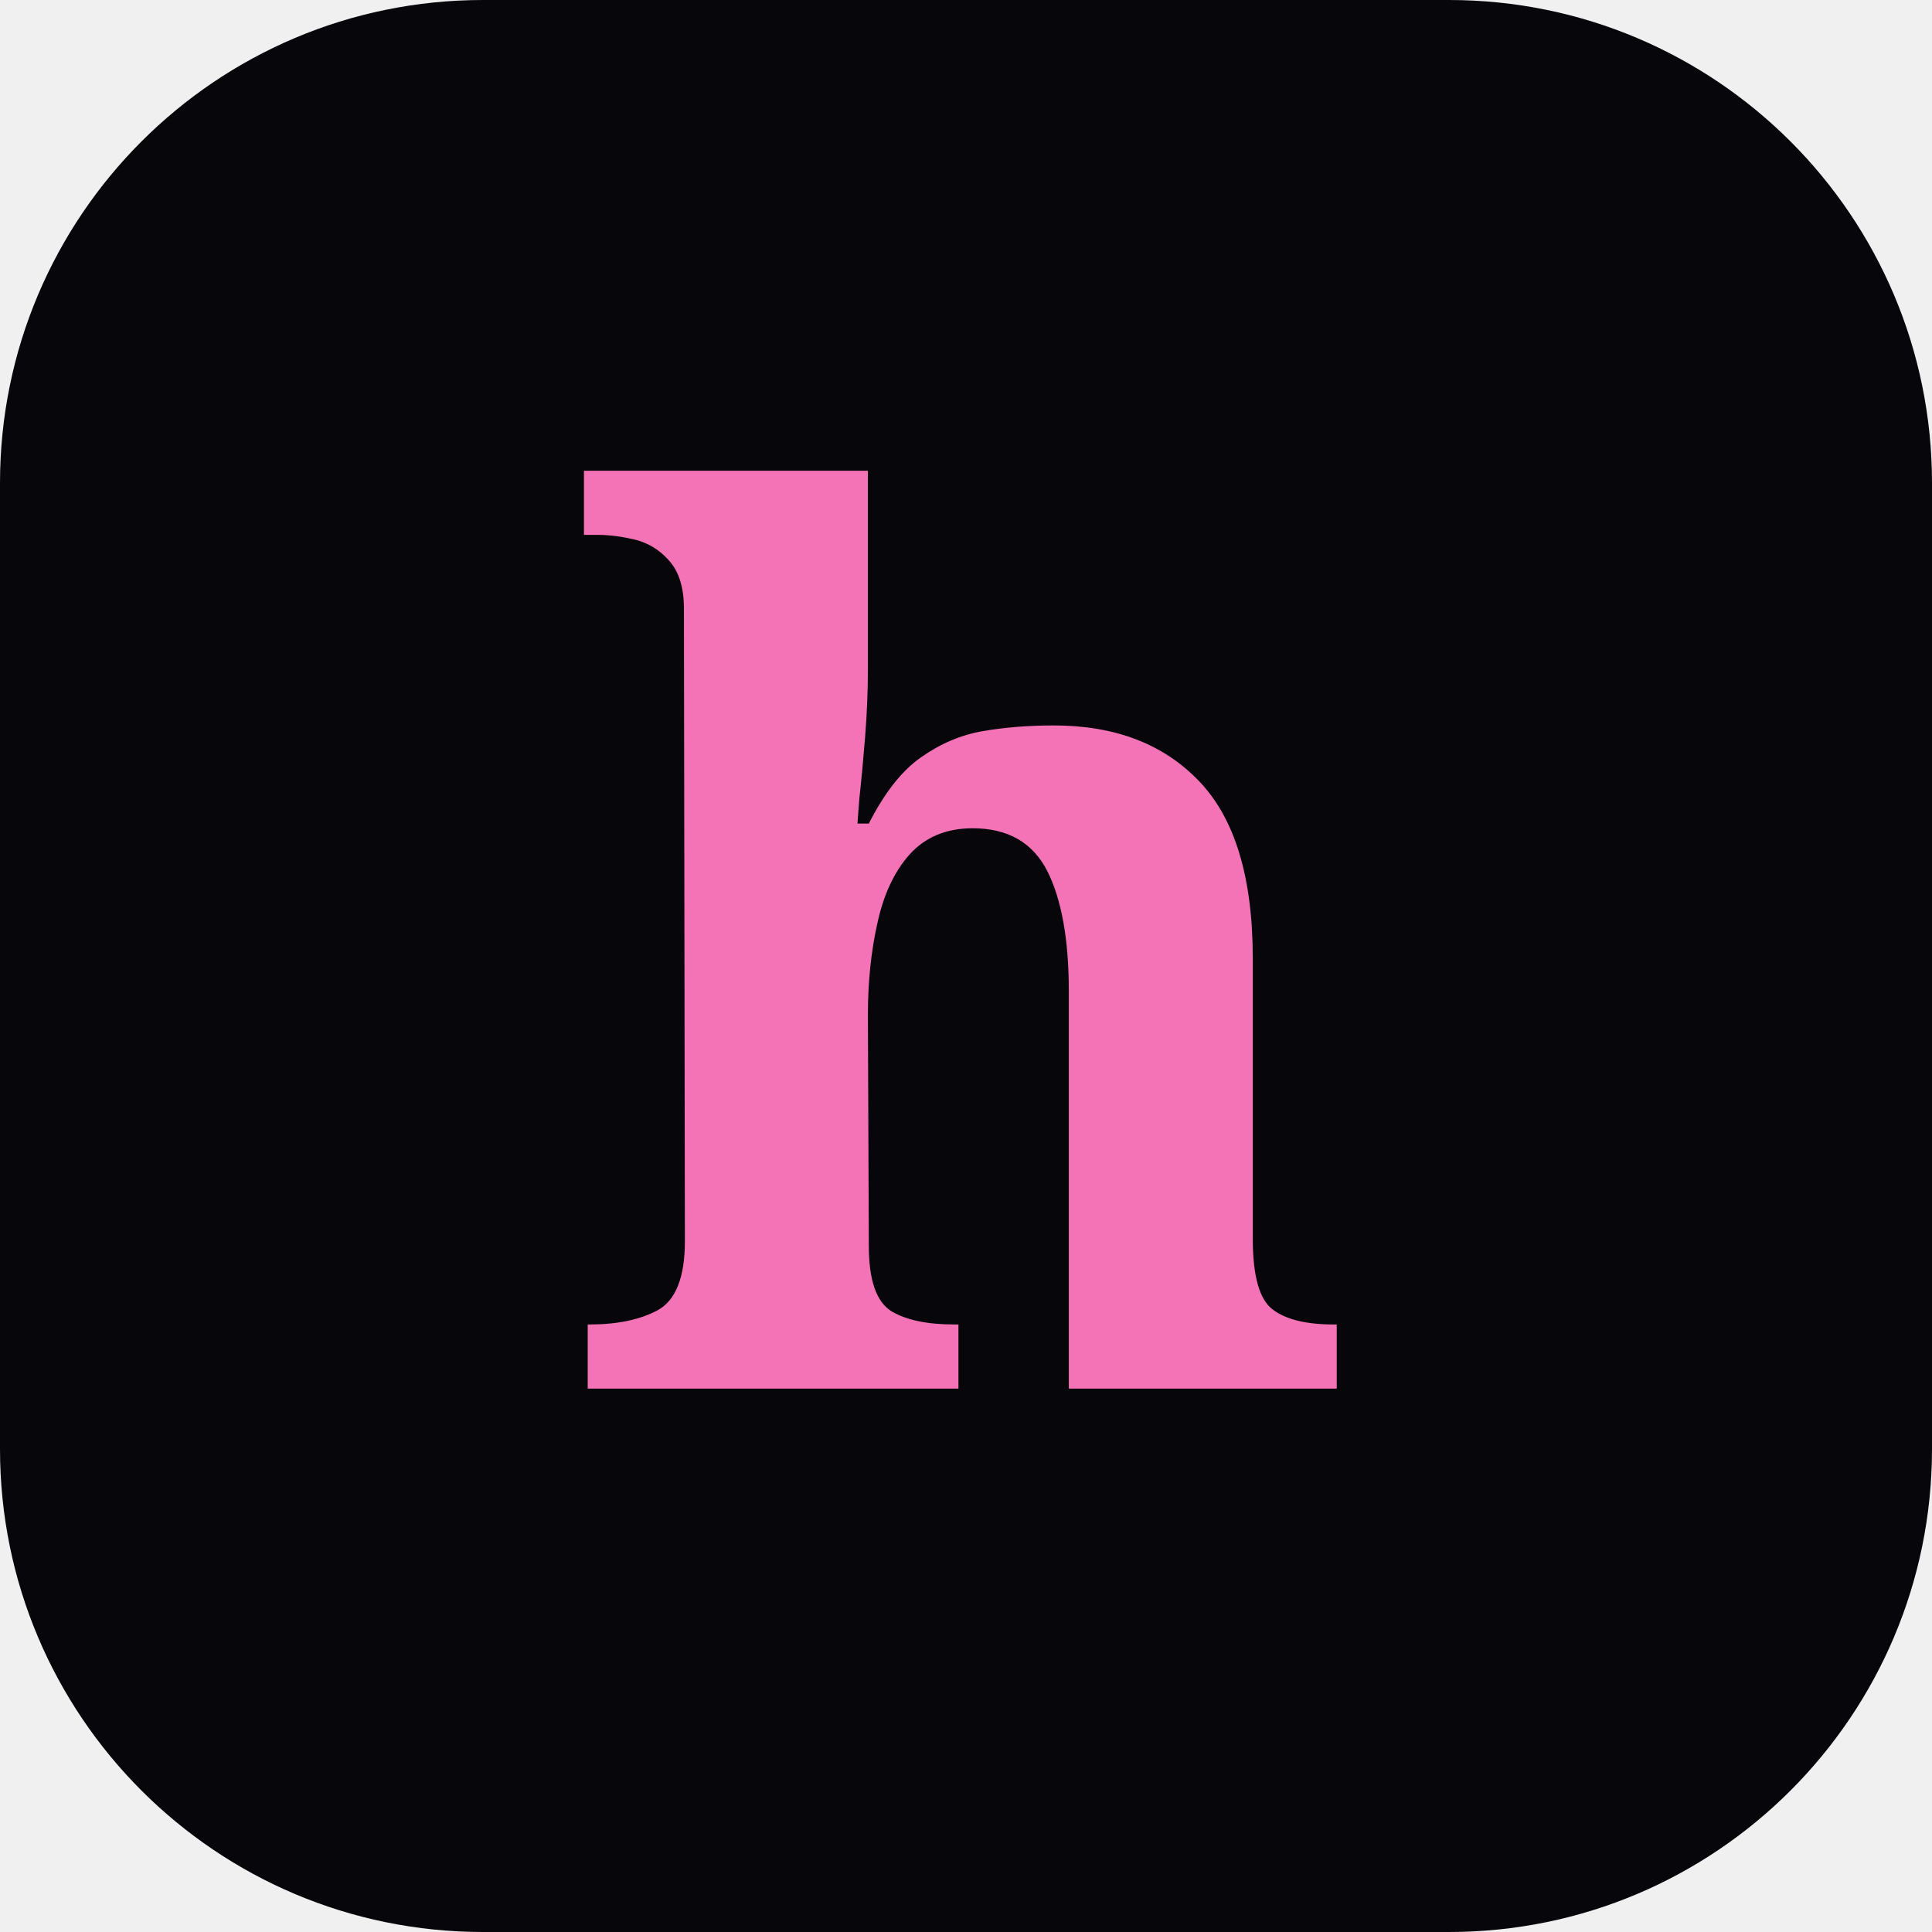
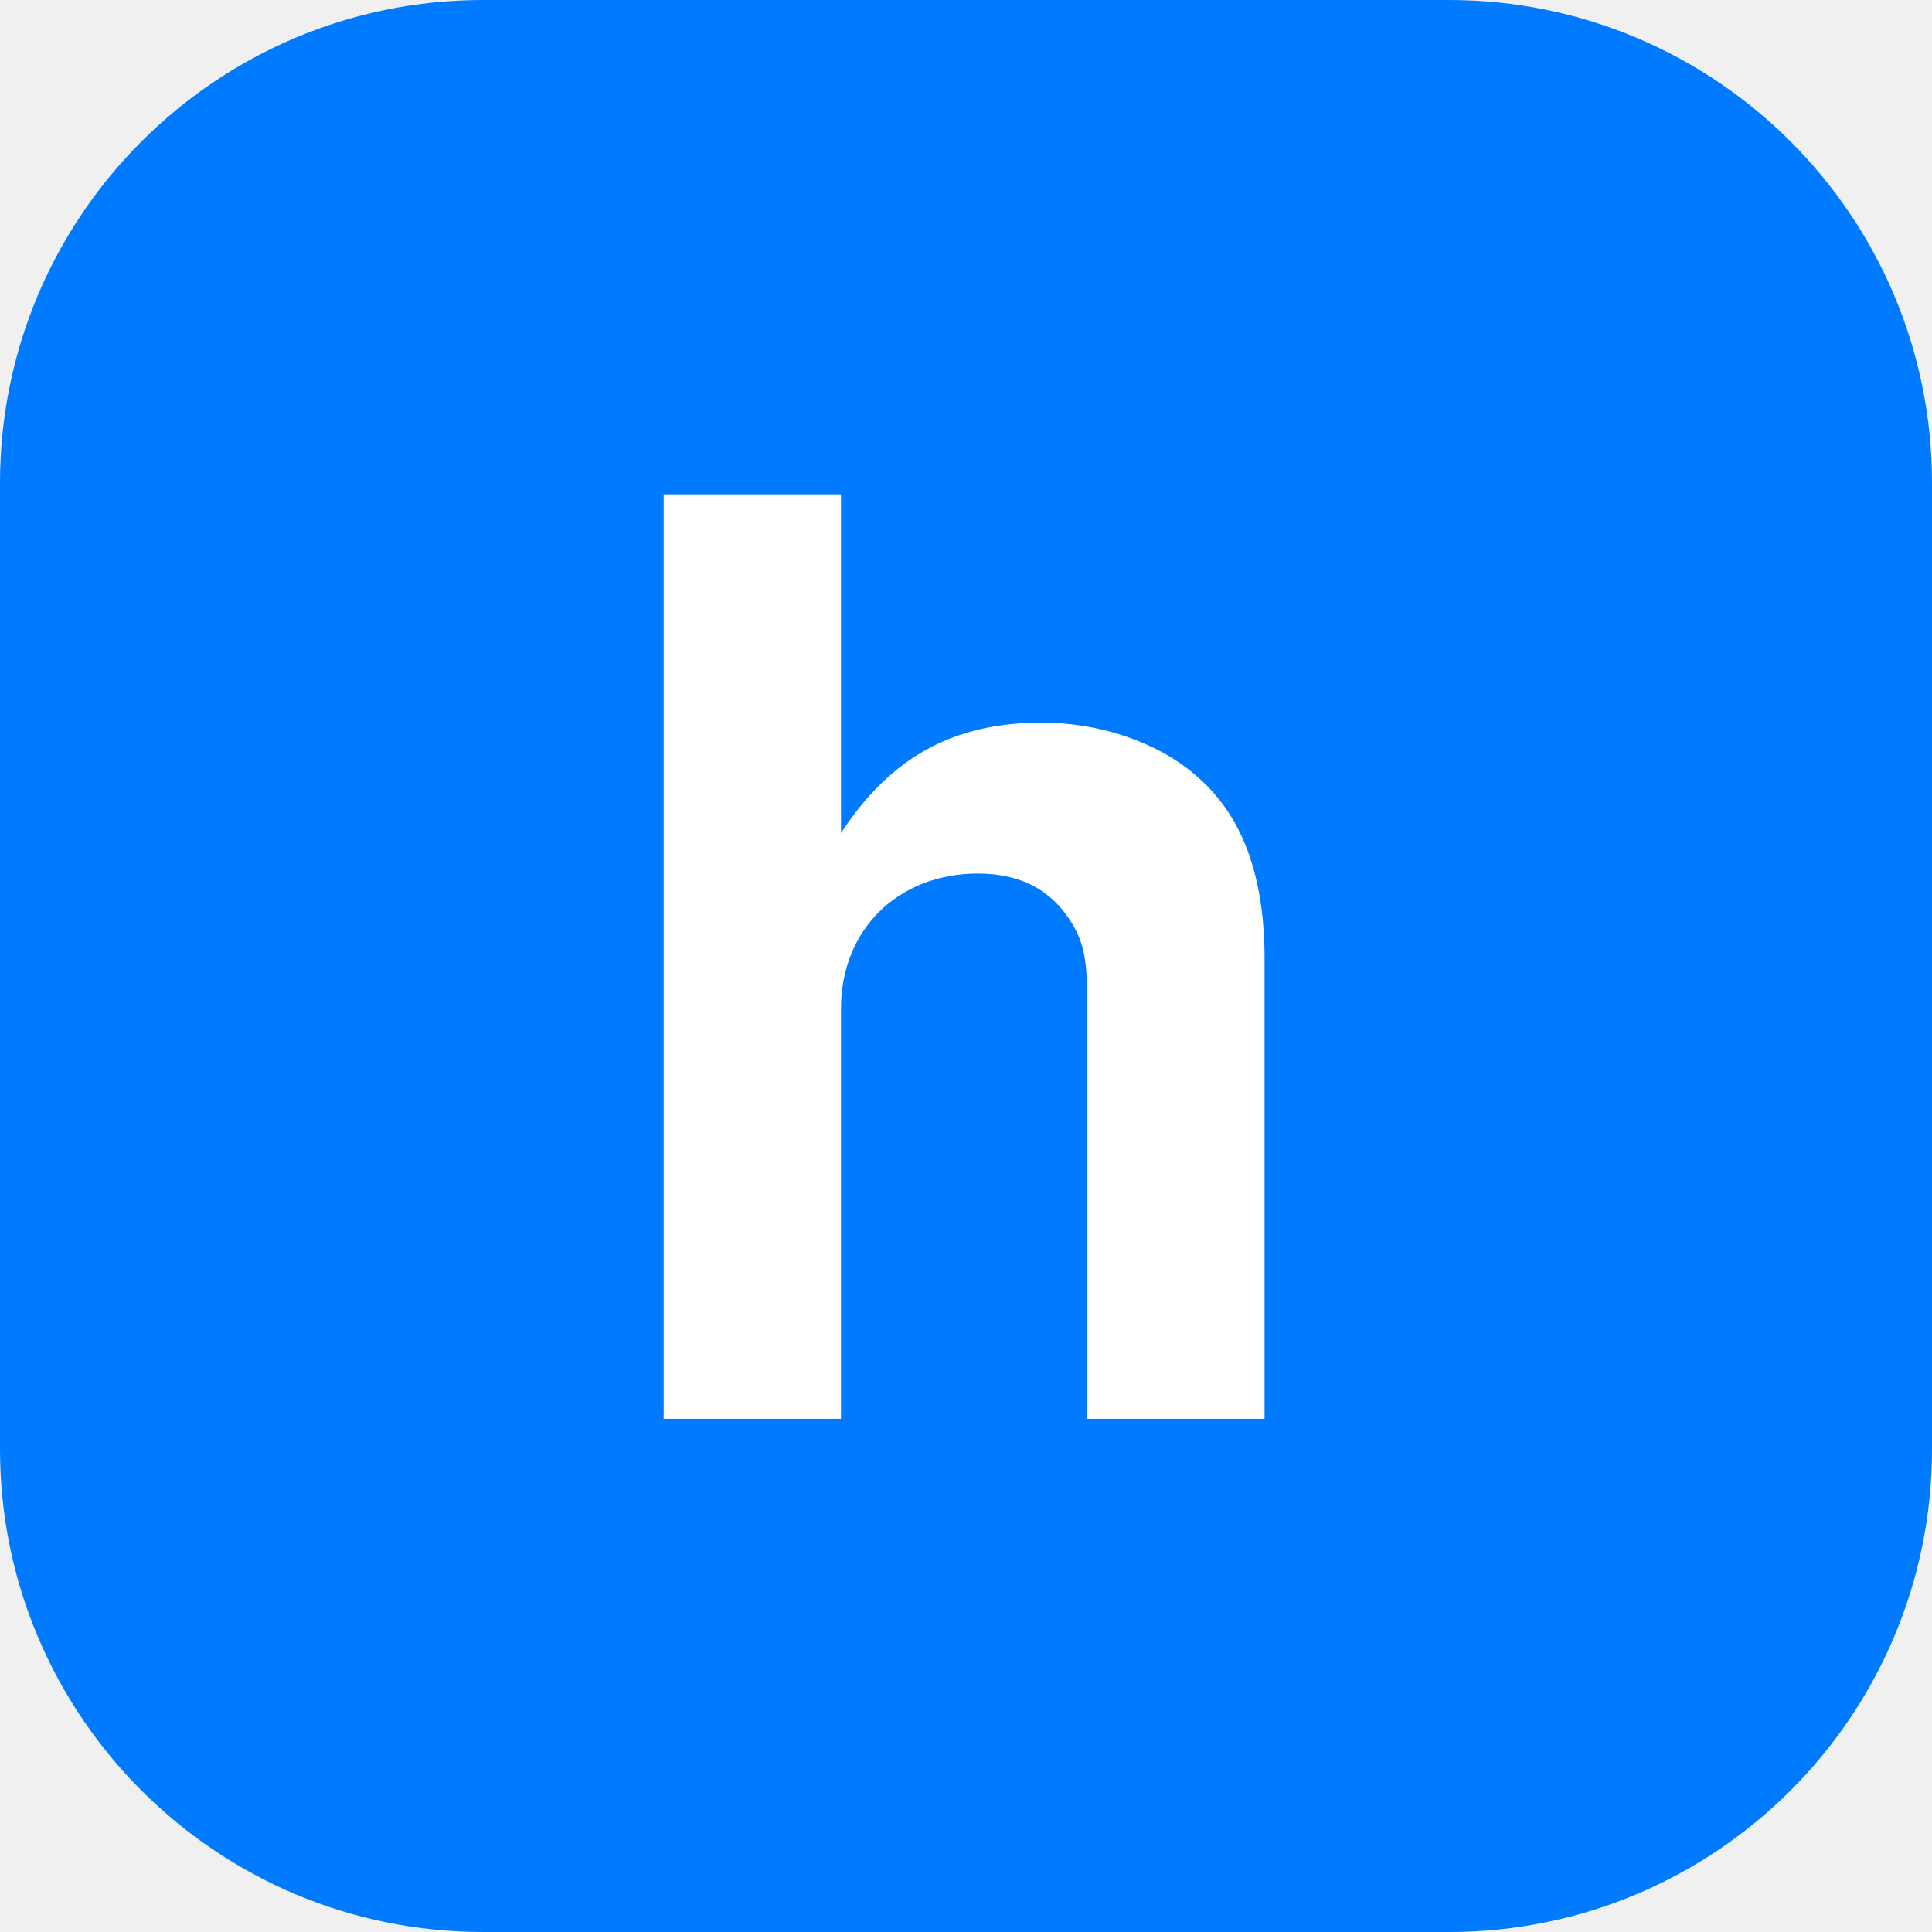
<svg xmlns="http://www.w3.org/2000/svg" viewBox="0 0 32 32">
-   <rect width="32" height="32" rx="8" fill="#07070b" />
-   <text x="16" y="23" font-family="Georgia,serif" font-size="20" font-weight="700" text-anchor="middle" fill="#f472b6">h</text>
+   <rect width="32" height="32" rx="8" fill="#007aff" />
+   <text x="16" y="23.5" font-family="-apple-system,Helvetica,Arial,sans-serif" font-size="21" font-weight="700" text-anchor="middle" fill="#fff">h</text>
</svg>
